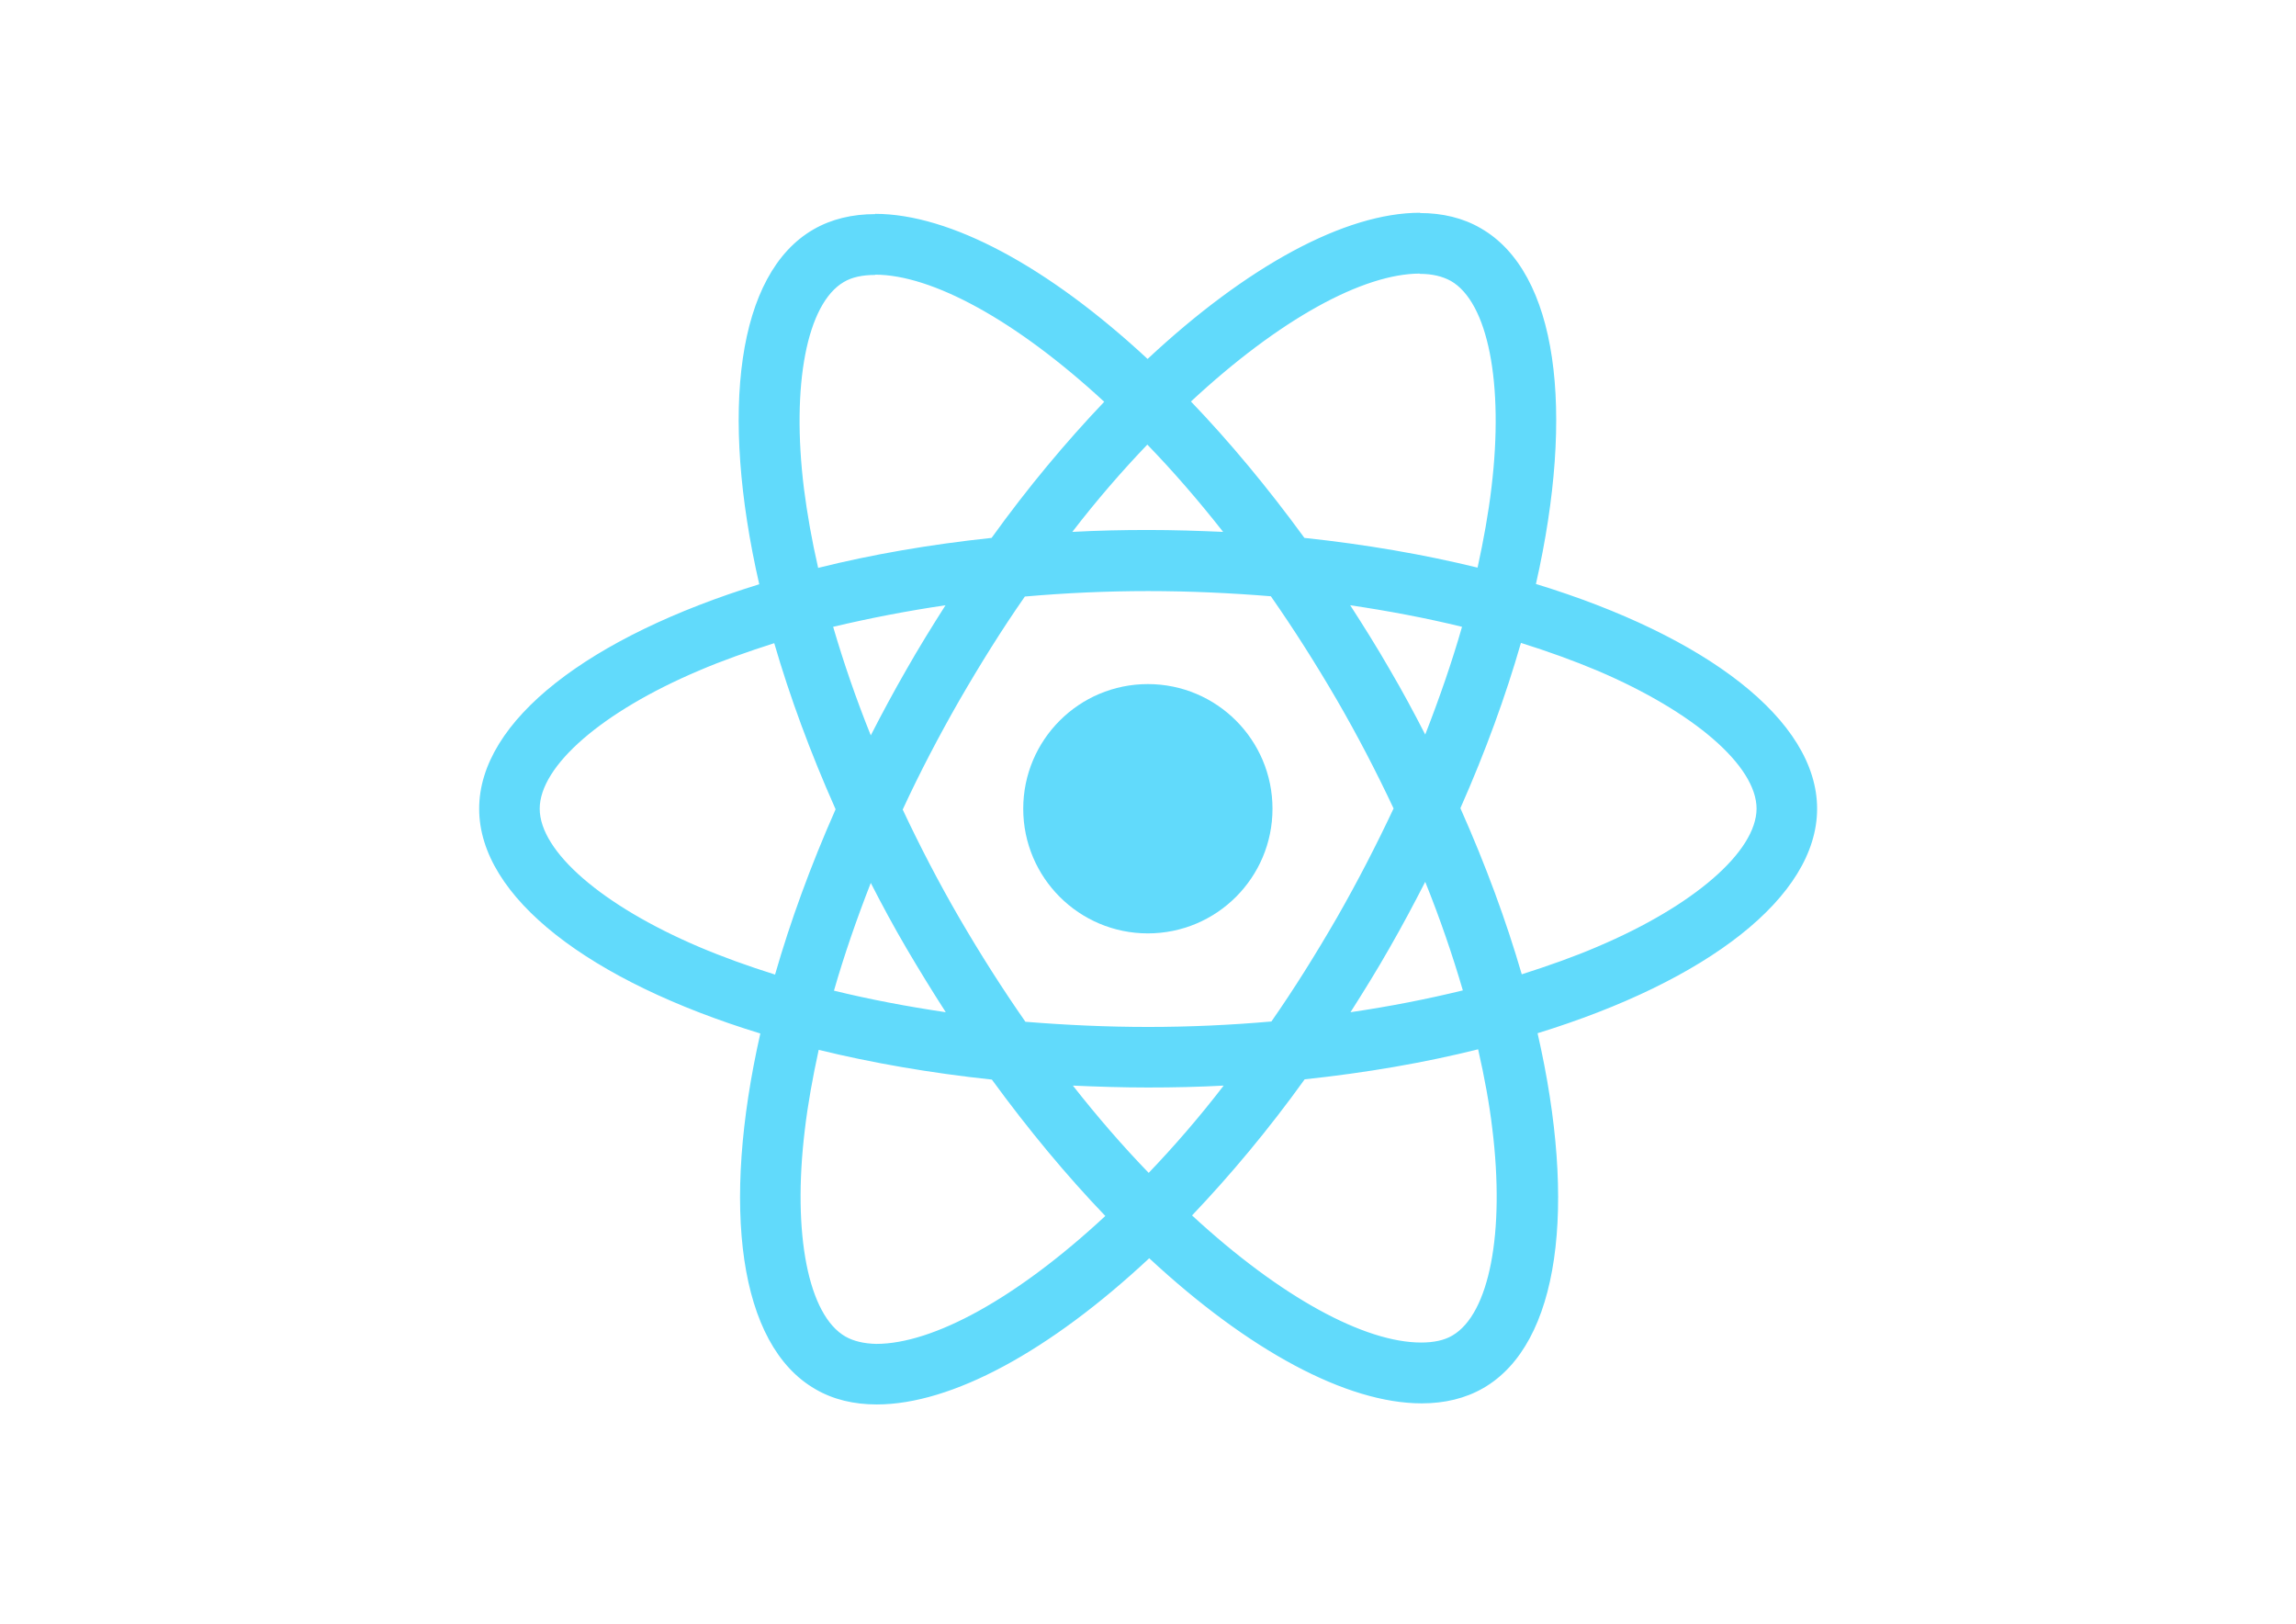
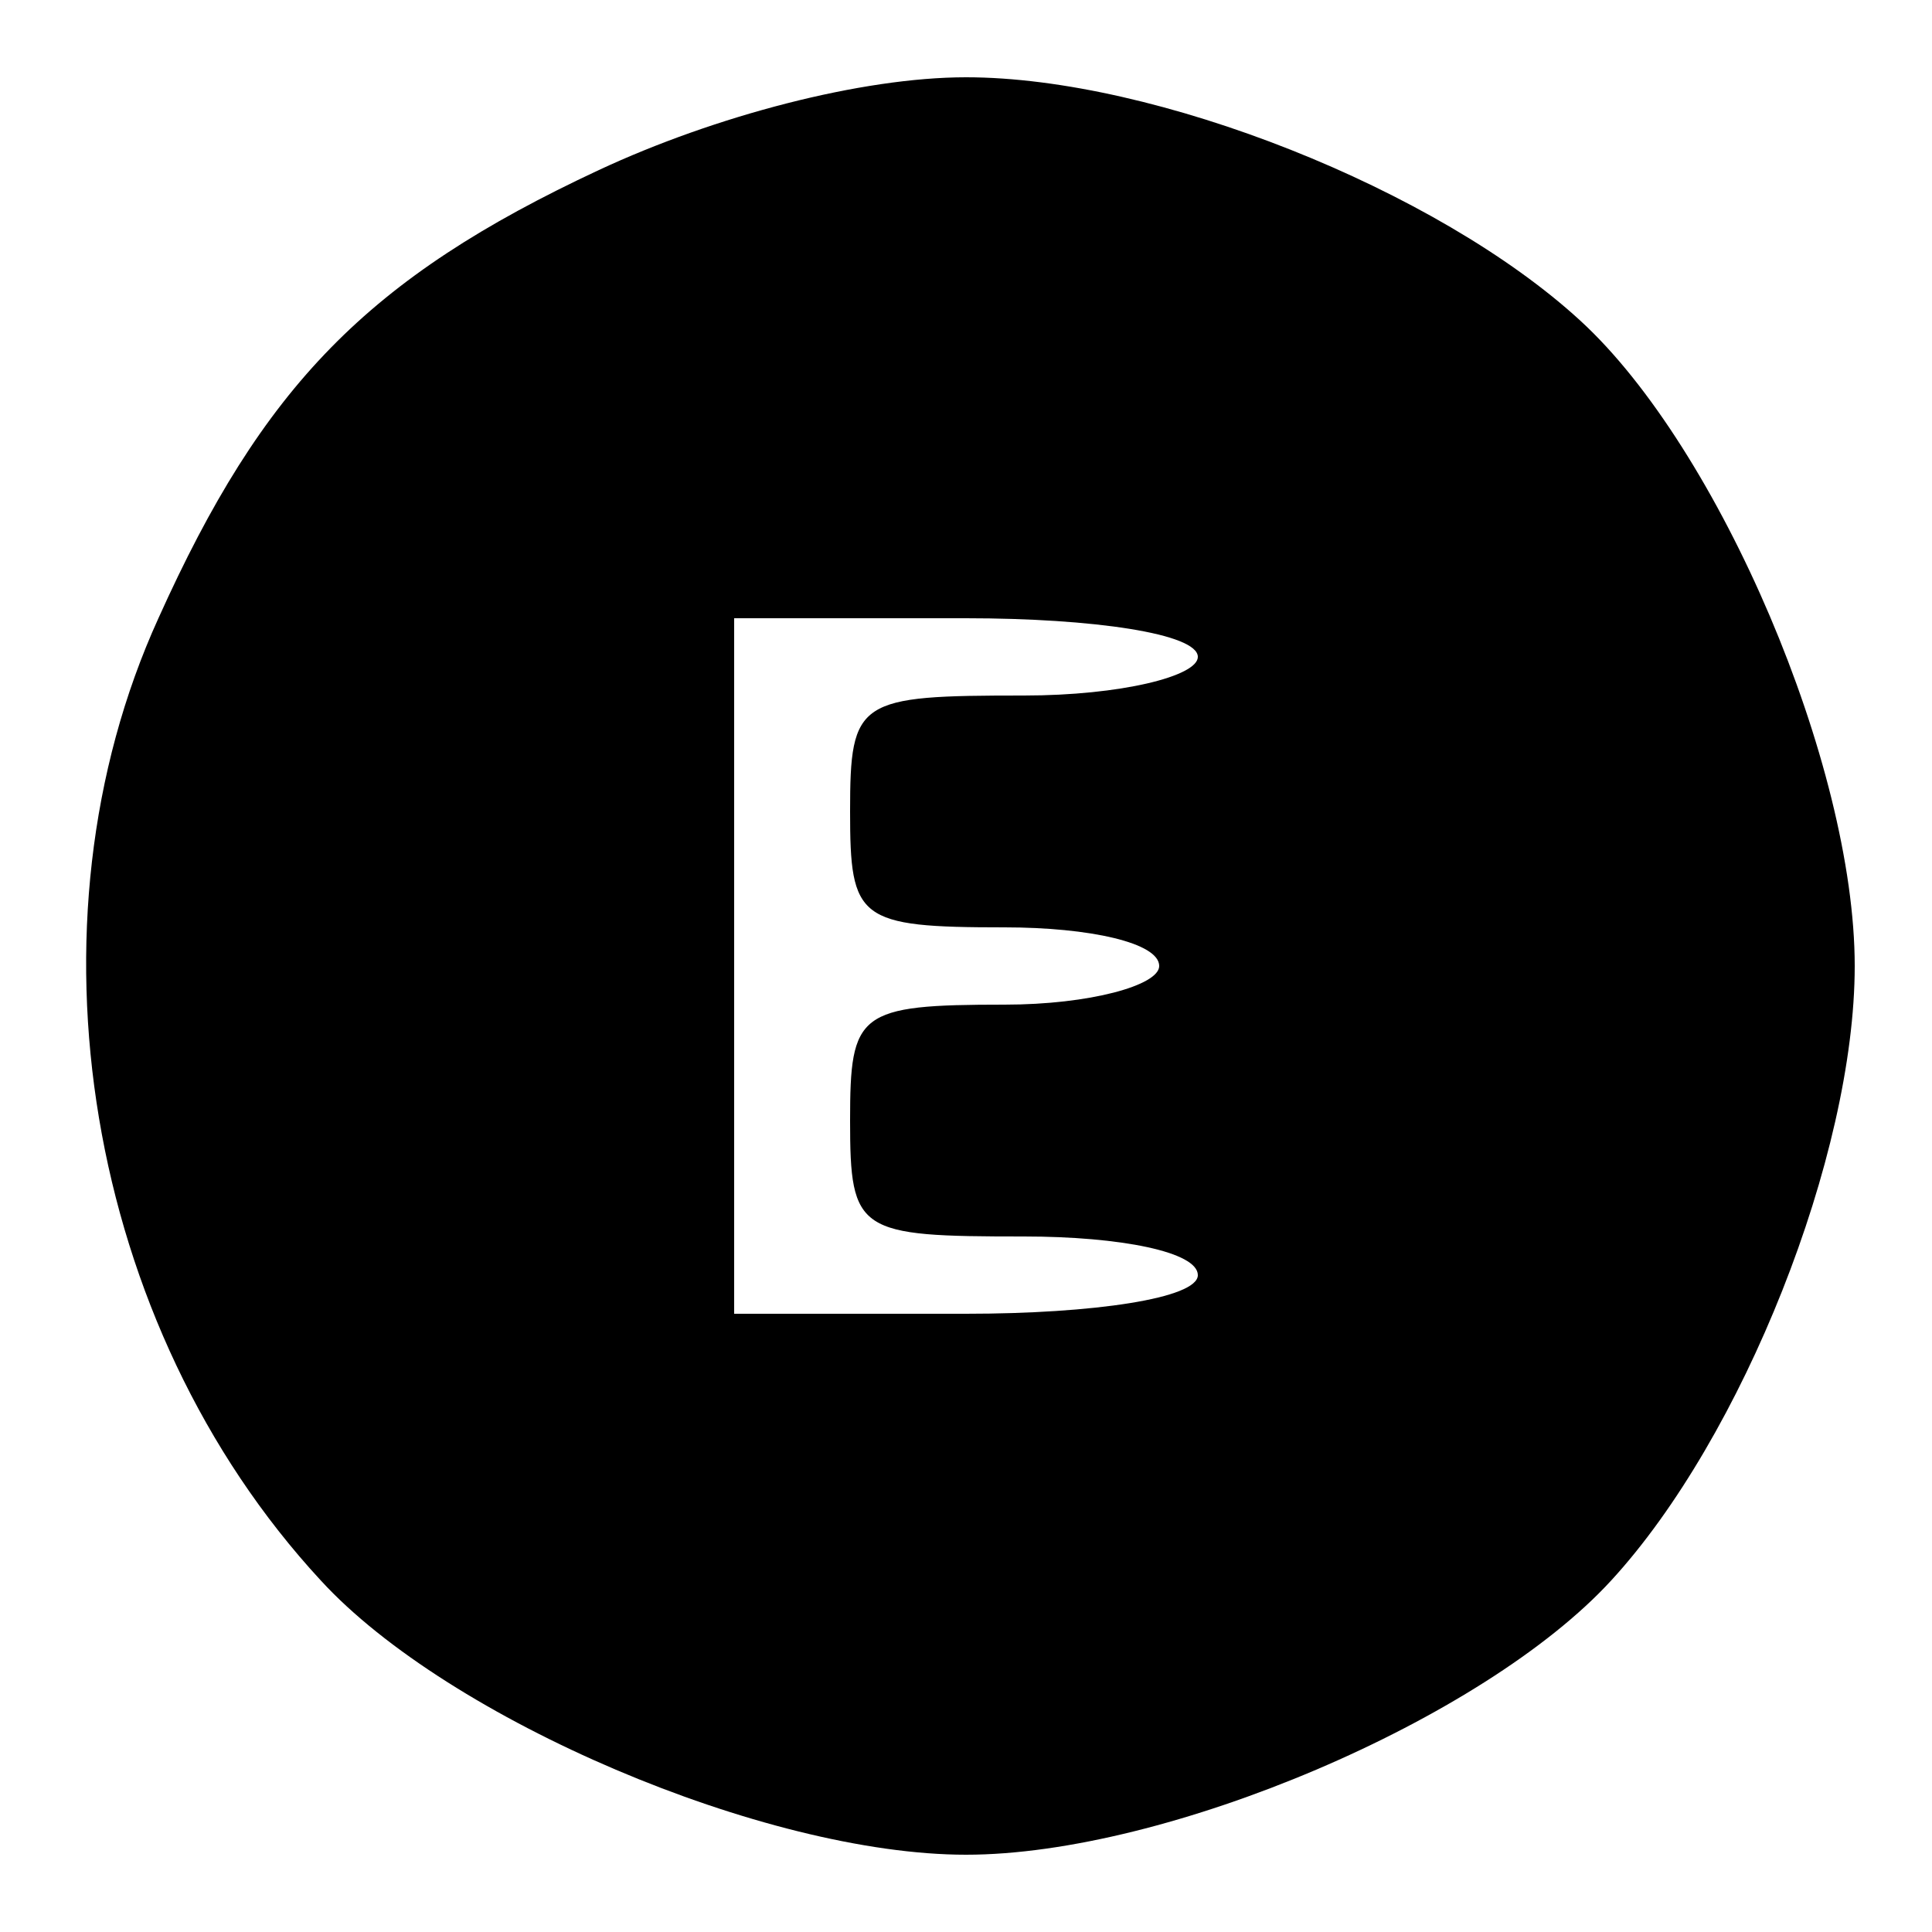
- <svg xmlns="http://www.w3.org/2000/svg" viewBox="0 0 841.9 595.3">
-   <g fill="#61DAFB">
-     <path d="M666.3 296.5c0-32.5-40.7-63.3-103.1-82.4 14.4-63.6 8-114.2-20.2-130.4-6.5-3.8-14.1-5.6-22.4-5.6v22.3c4.6 0 8.3.9 11.4 2.6 13.6 7.8 19.5 37.5 14.9 75.7-1.1 9.4-2.9 19.3-5.1 29.4-19.6-4.8-41-8.5-63.5-10.9-13.5-18.5-27.5-35.3-41.6-50 32.6-30.3 63.2-46.9 84-46.9V78c-27.5 0-63.5 19.6-99.9 53.6-36.4-33.8-72.4-53.2-99.9-53.2v22.3c20.7 0 51.4 16.5 84 46.6-14 14.7-28 31.4-41.3 49.9-22.6 2.4-44 6.1-63.6 11-2.3-10-4-19.7-5.2-29-4.7-38.2 1.1-67.9 14.6-75.8 3-1.8 6.9-2.6 11.5-2.6V78.5c-8.4 0-16 1.8-22.6 5.6-28.1 16.2-34.4 66.7-19.9 130.1-62.2 19.2-102.7 49.9-102.7 82.3 0 32.5 40.7 63.3 103.1 82.4-14.4 63.6-8 114.2 20.2 130.4 6.5 3.8 14.1 5.6 22.5 5.6 27.5 0 63.5-19.6 99.9-53.6 36.4 33.8 72.4 53.2 99.9 53.2 8.4 0 16-1.8 22.6-5.6 28.1-16.2 34.4-66.7 19.9-130.1 62-19.1 102.5-49.9 102.5-82.3zm-130.2-66.7c-3.7 12.9-8.3 26.2-13.5 39.5-4.1-8-8.4-16-13.1-24-4.6-8-9.5-15.8-14.4-23.4 14.2 2.1 27.9 4.7 41 7.9zm-45.8 106.5c-7.8 13.5-15.8 26.3-24.1 38.2-14.9 1.3-30 2-45.2 2-15.1 0-30.2-.7-45-1.9-8.3-11.9-16.4-24.6-24.2-38-7.6-13.1-14.5-26.4-20.8-39.8 6.2-13.4 13.2-26.8 20.7-39.9 7.8-13.5 15.8-26.3 24.1-38.2 14.9-1.3 30-2 45.2-2 15.1 0 30.2.7 45 1.9 8.3 11.9 16.4 24.6 24.2 38 7.6 13.1 14.5 26.4 20.8 39.8-6.3 13.4-13.2 26.8-20.7 39.9zm32.3-13c5.4 13.4 10 26.8 13.8 39.8-13.1 3.2-26.9 5.9-41.2 8 4.9-7.7 9.8-15.6 14.4-23.7 4.6-8 8.9-16.1 13-24.1zM421.2 430c-9.3-9.6-18.6-20.3-27.8-32 9 .4 18.2.7 27.5.7 9.4 0 18.7-.2 27.8-.7-9 11.7-18.3 22.4-27.5 32zm-74.4-58.9c-14.2-2.1-27.9-4.7-41-7.9 3.7-12.9 8.3-26.2 13.5-39.5 4.1 8 8.4 16 13.1 24 4.7 8 9.5 15.8 14.4 23.4zM420.7 163c9.3 9.6 18.6 20.3 27.8 32-9-.4-18.2-.7-27.5-.7-9.4 0-18.7.2-27.8.7 9-11.7 18.3-22.4 27.5-32zm-74 58.9c-4.9 7.7-9.8 15.6-14.4 23.7-4.6 8-8.9 16-13 24-5.4-13.4-10-26.8-13.8-39.8 13.1-3.1 26.9-5.8 41.2-7.9zm-90.5 125.2c-35.4-15.1-58.3-34.9-58.3-50.6 0-15.7 22.9-35.6 58.3-50.6 8.6-3.7 18-7 27.7-10.1 5.7 19.6 13.2 40 22.5 60.9-9.2 20.8-16.6 41.1-22.2 60.6-9.9-3.1-19.3-6.5-28-10.2zM310 490c-13.6-7.8-19.5-37.5-14.9-75.7 1.1-9.4 2.9-19.3 5.1-29.4 19.6 4.8 41 8.5 63.5 10.9 13.5 18.5 27.5 35.3 41.6 50-32.6 30.3-63.2 46.9-84 46.9-4.5-.1-8.3-1-11.3-2.7zm237.2-76.2c4.7 38.2-1.1 67.9-14.6 75.8-3 1.8-6.9 2.6-11.5 2.6-20.7 0-51.4-16.5-84-46.6 14-14.7 28-31.4 41.3-49.9 22.6-2.4 44-6.1 63.6-11 2.3 10.1 4.1 19.8 5.2 29.1zm38.5-66.7c-8.6 3.7-18 7-27.7 10.1-5.7-19.6-13.2-40-22.5-60.9 9.2-20.8 16.6-41.1 22.2-60.6 9.9 3.1 19.3 6.5 28.1 10.2 35.4 15.1 58.3 34.9 58.3 50.6-.1 15.7-23 35.6-58.4 50.6zM320.8 78.4z" />
-     <circle cx="420.9" cy="296.5" r="45.7" />
-     <path d="M520.5 78.1z" />
+ <svg xmlns="http://www.w3.org/2000/svg" version="1.0" width="50pt" height="50pt" viewBox="0 0 50 50" preserveAspectRatio="xMidYMid meet">
+   <g transform="translate(0,50) scale(0.1,-0.1)" fill="#000000" stroke="none">
+     <path d="M155 456 c-60 -28 -87 -56 -114 -116 -36 -79 -19 -183 42 -249 33 -36 115 -71 167 -71 52 0 134 35 167 71 34 37 63 110 63 159 0 52 -35 134 -71 167 -37 34 -110 63 -159 63 -27 0 -65 -10 -95 -24z m155 -126 c0 -5 -20 -10 -45 -10 -43 0 -45 -1 -45 -30 0 -28 2 -30 40 -30 22 0 40 -4 40 -10 0 -5 -18 -10 -40 -10 -38 0 -40 -2 -40 -30 0 -29 2 -30 45 -30 25 0 45 -4 45 -10 0 -6 -27 -10 -60 -10 l-60 0 0 90 0 90 60 0 c33 0 60 -4 60 -10z" />
  </g>
</svg>
